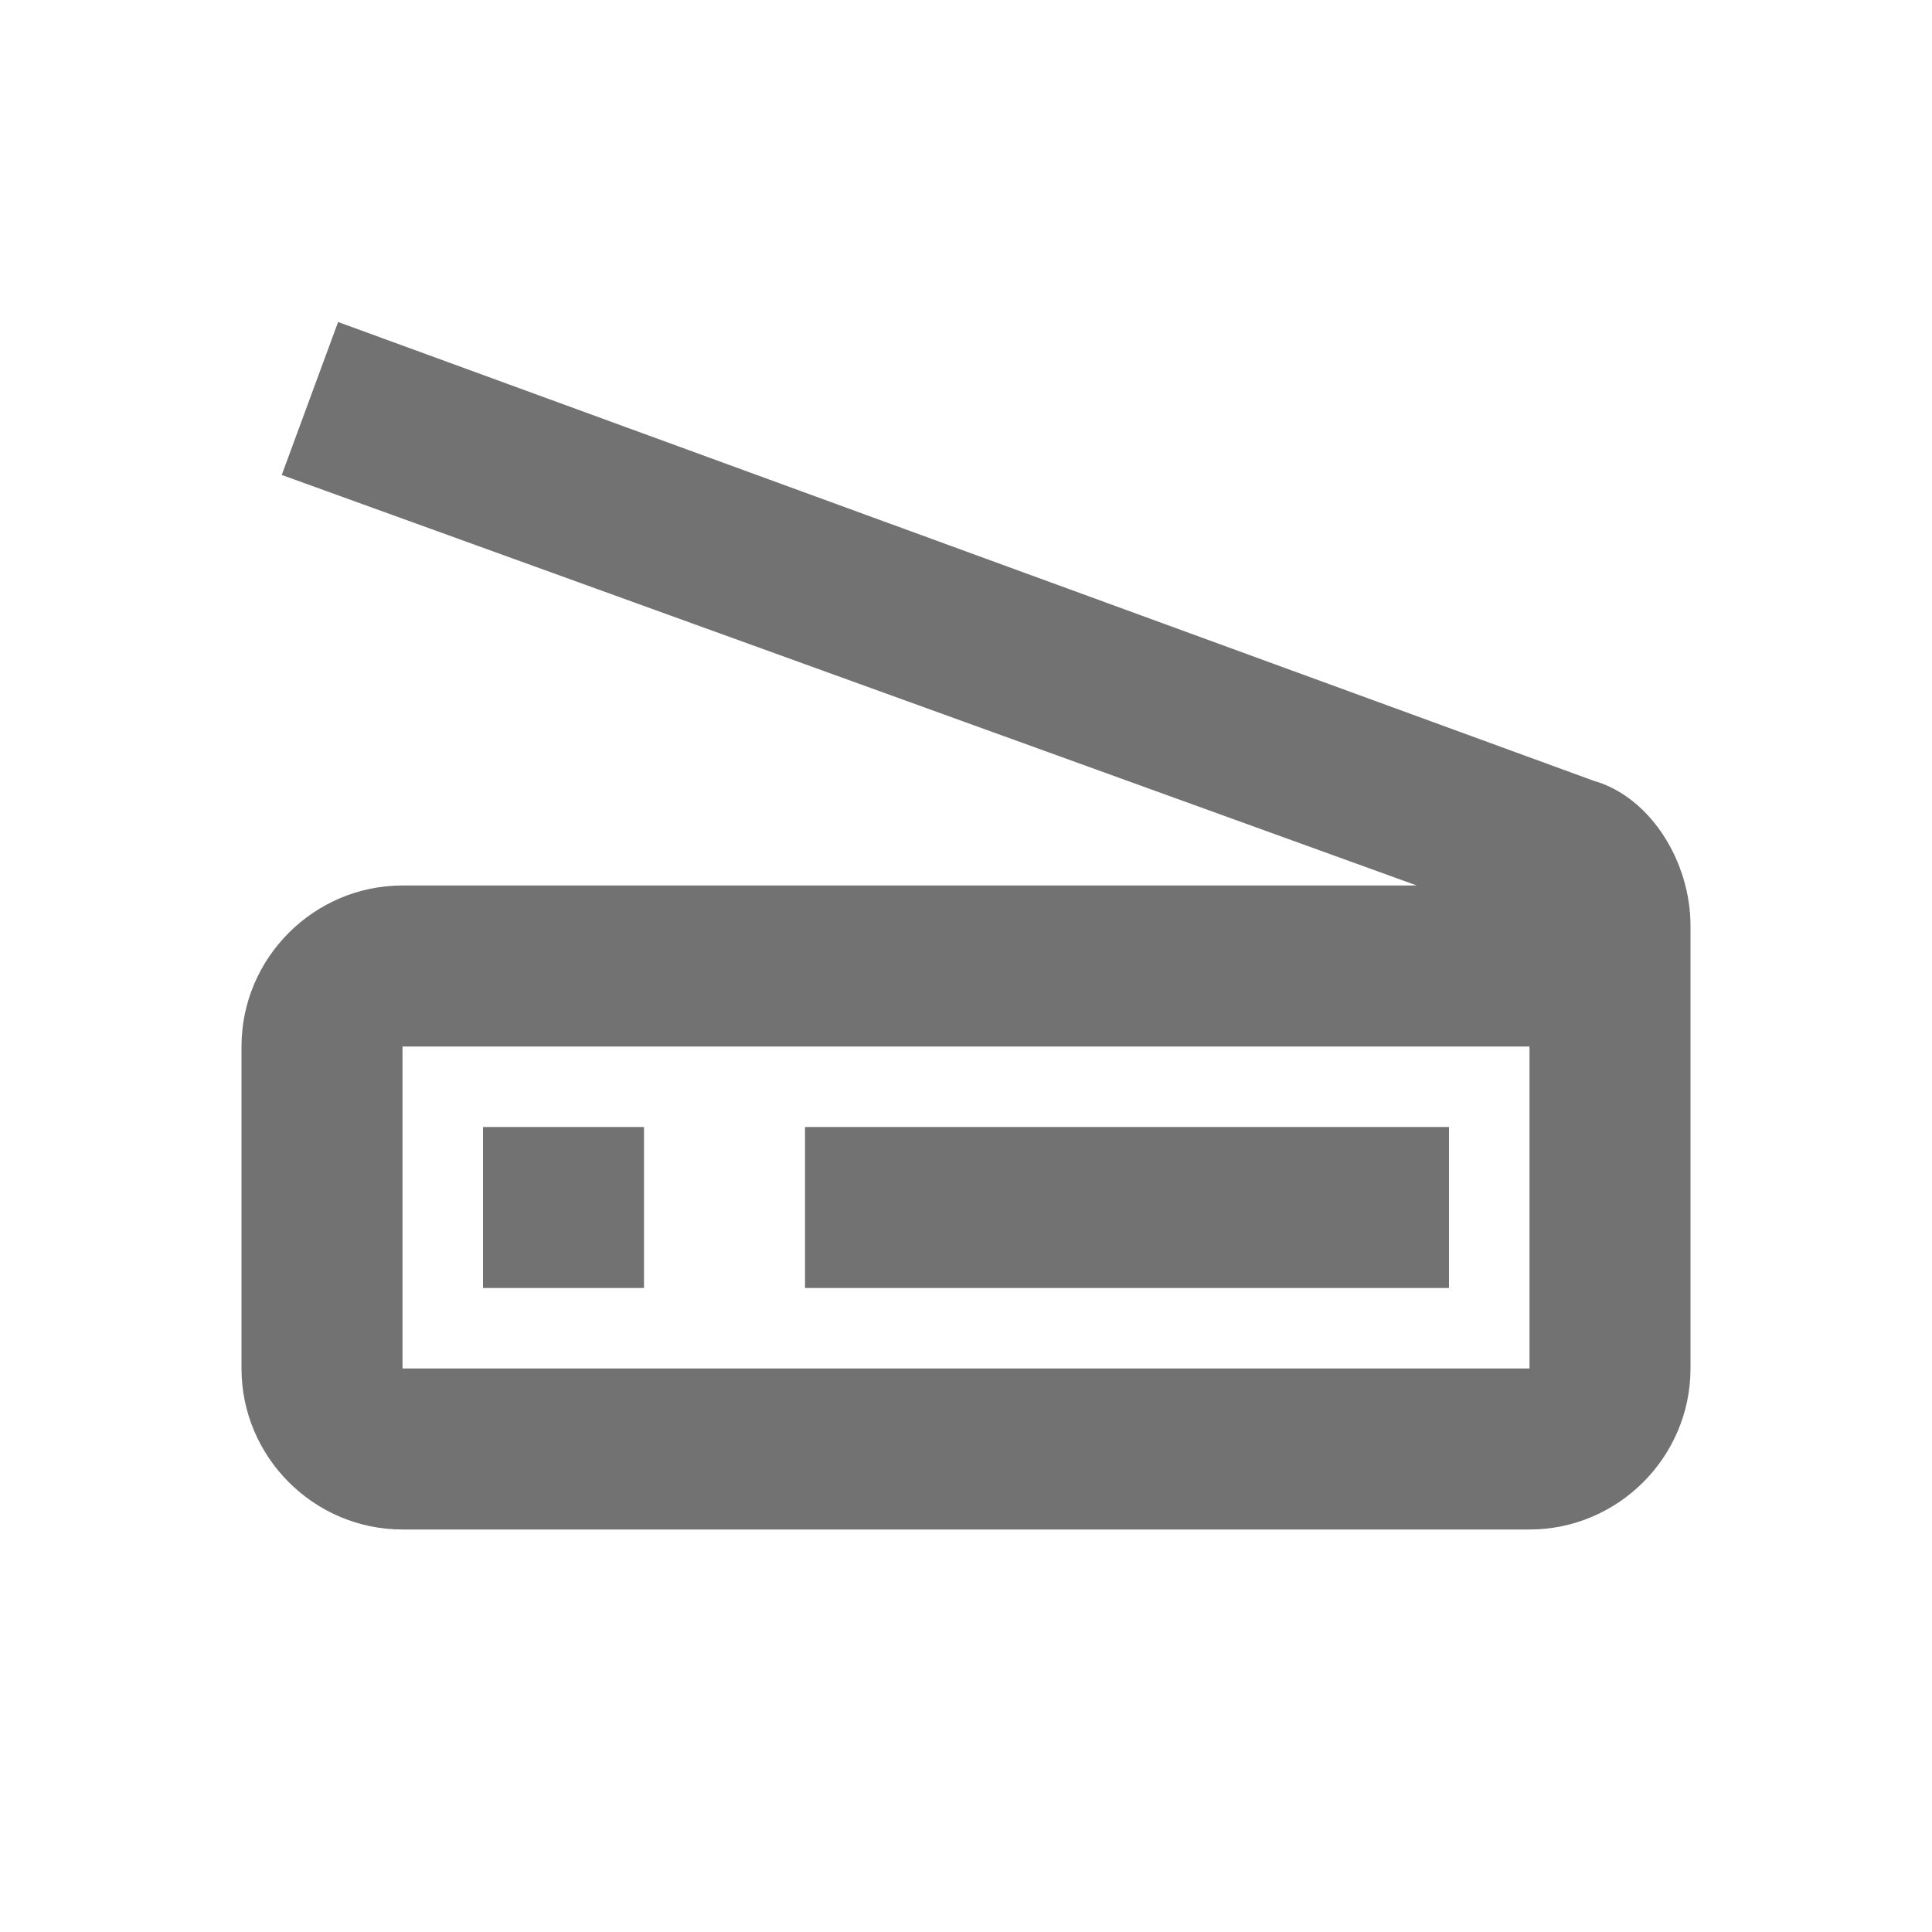
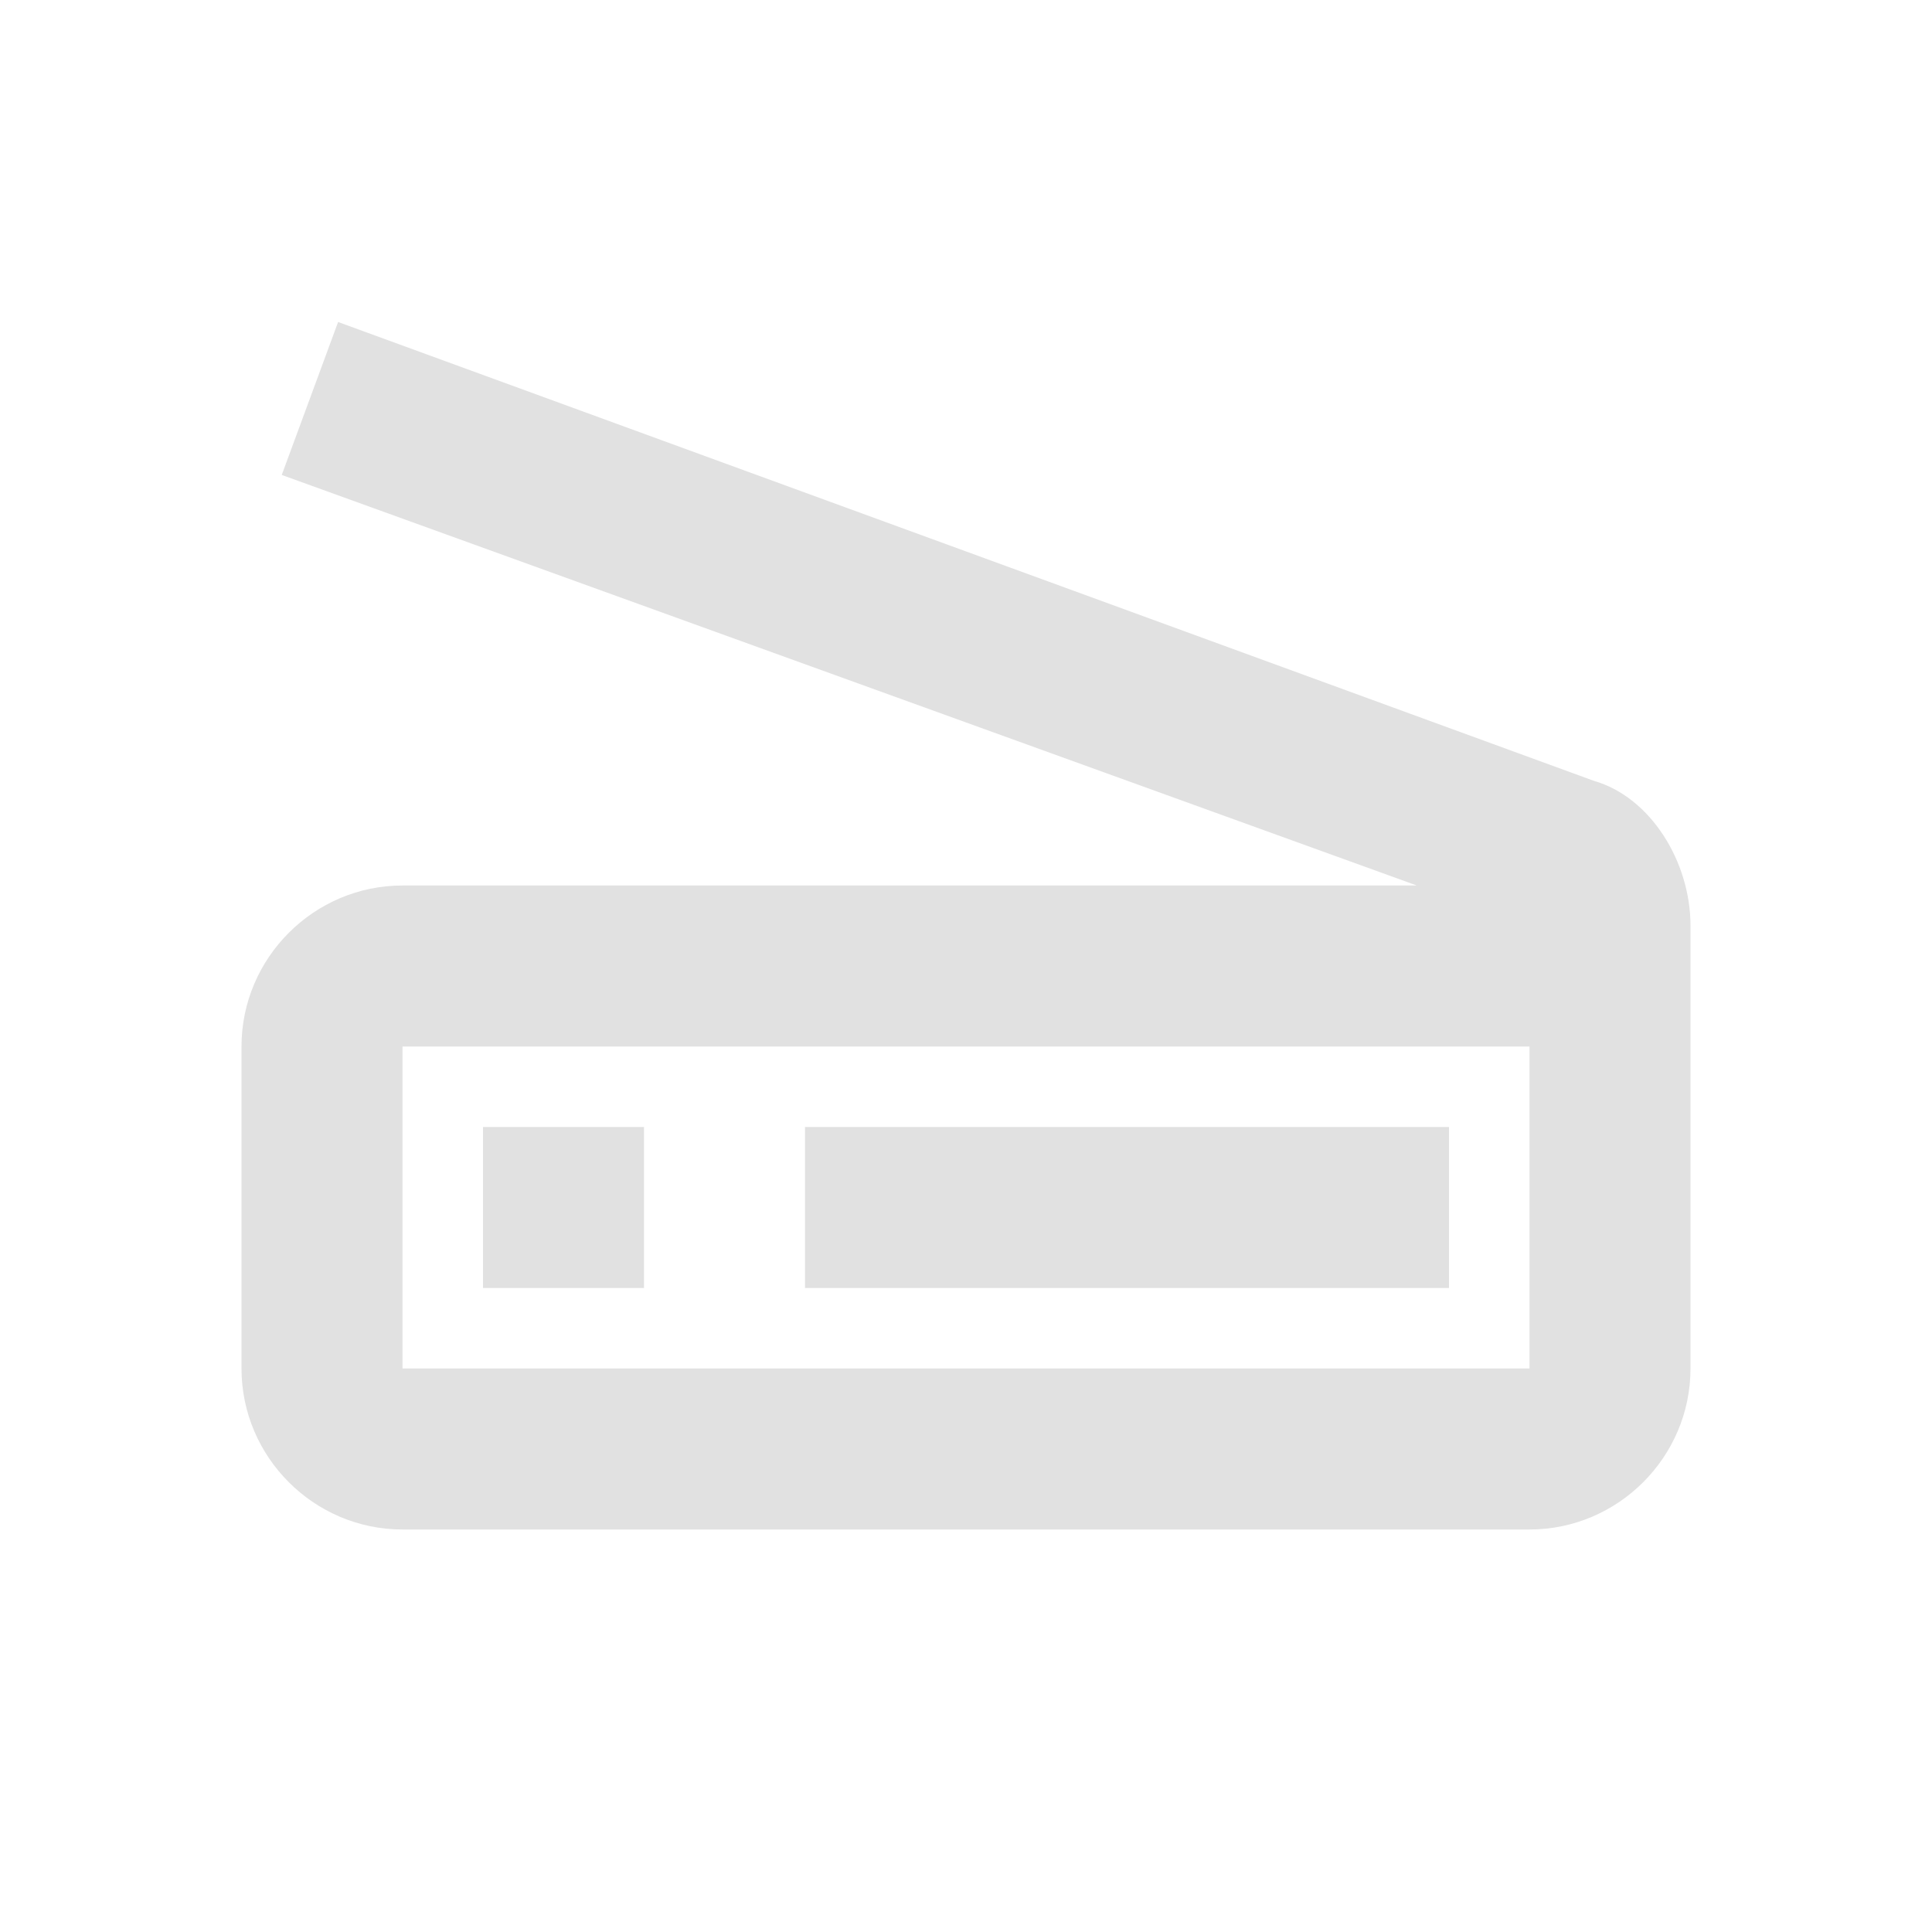
<svg xmlns="http://www.w3.org/2000/svg" width="24" height="24" version="1.1">
  <style id="current-color-scheme" type="text/css">.ColorScheme-Text {
-             color:#727272;
+             color:#E1E1E1;
        }</style>
  <path class="ColorScheme-Text" d="m19.8 9.7-15.6-5.7-0.7 1.9 14.1 5.1h-12.6c-1.1 0-2 0.9-2 2v4c0 1.1 0.9 2 2 2h14c1.1 0 2-0.9 2-2v-5.5c0-0.8-0.5-1.6-1.2-1.8zm-0.8 7.3h-14v-4h14zm-13-3h2v2h-2zm4 0h8v2h-8z" fill="currentColor" />
</svg>
